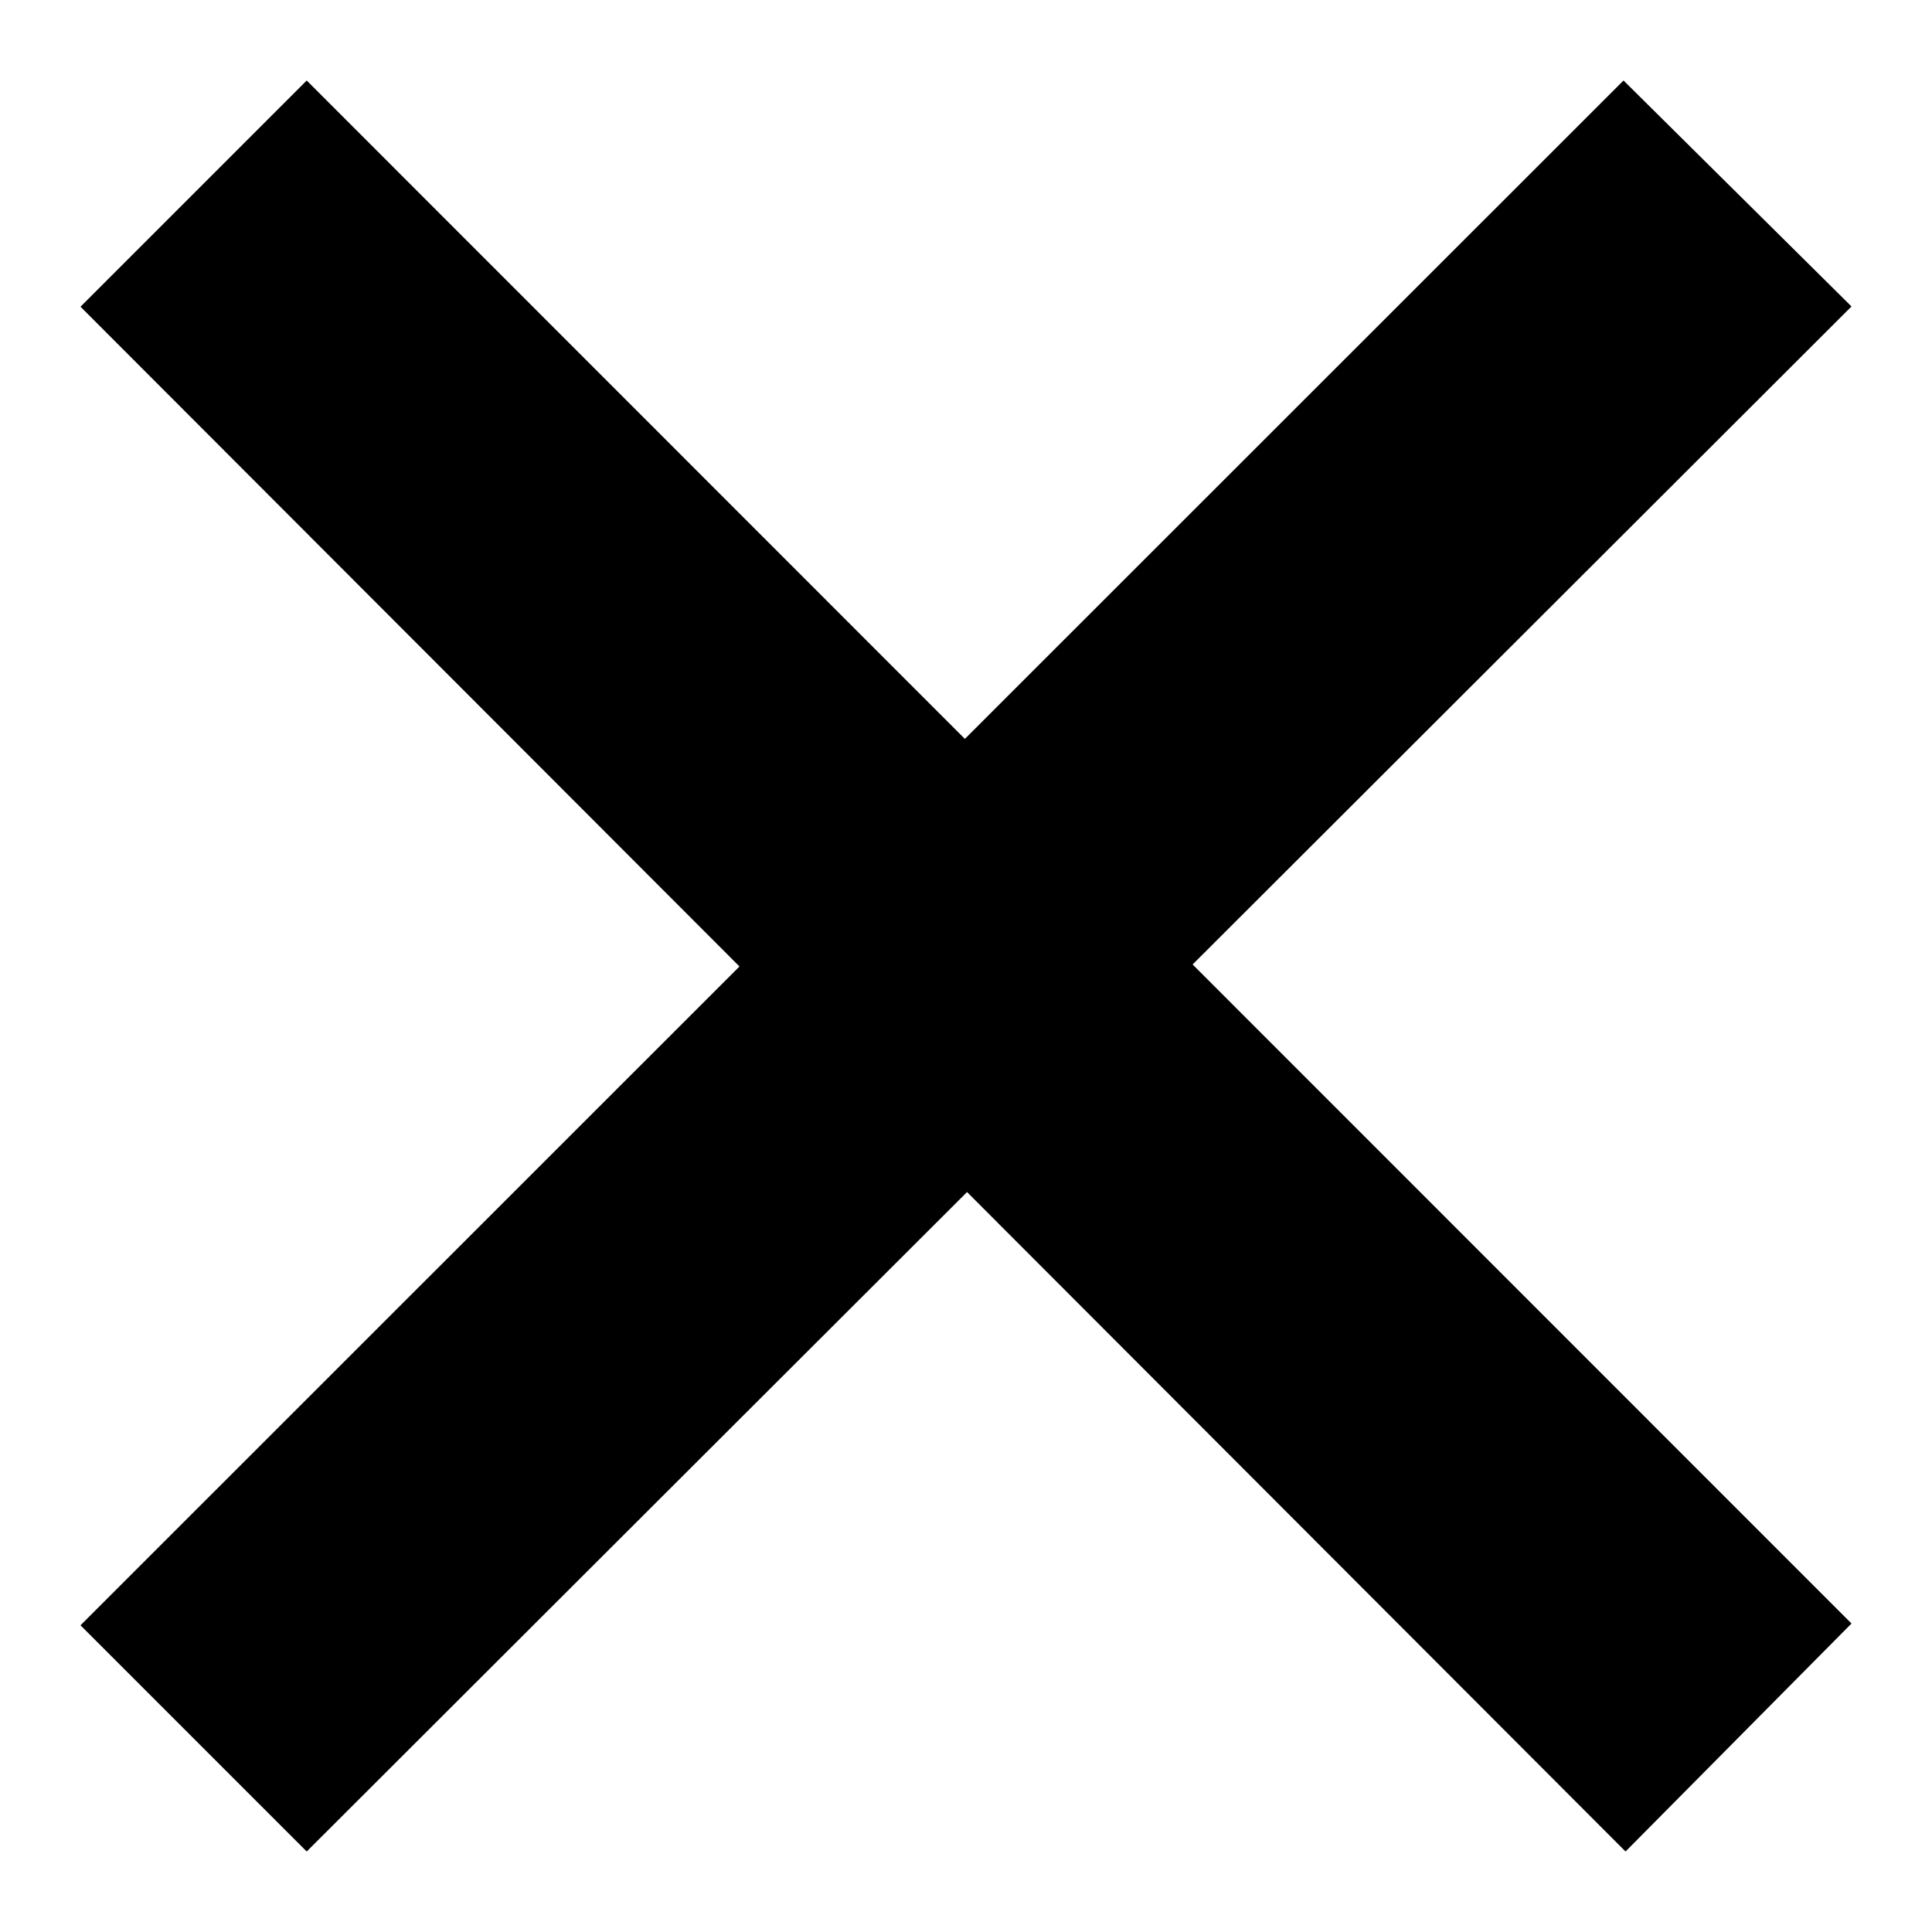
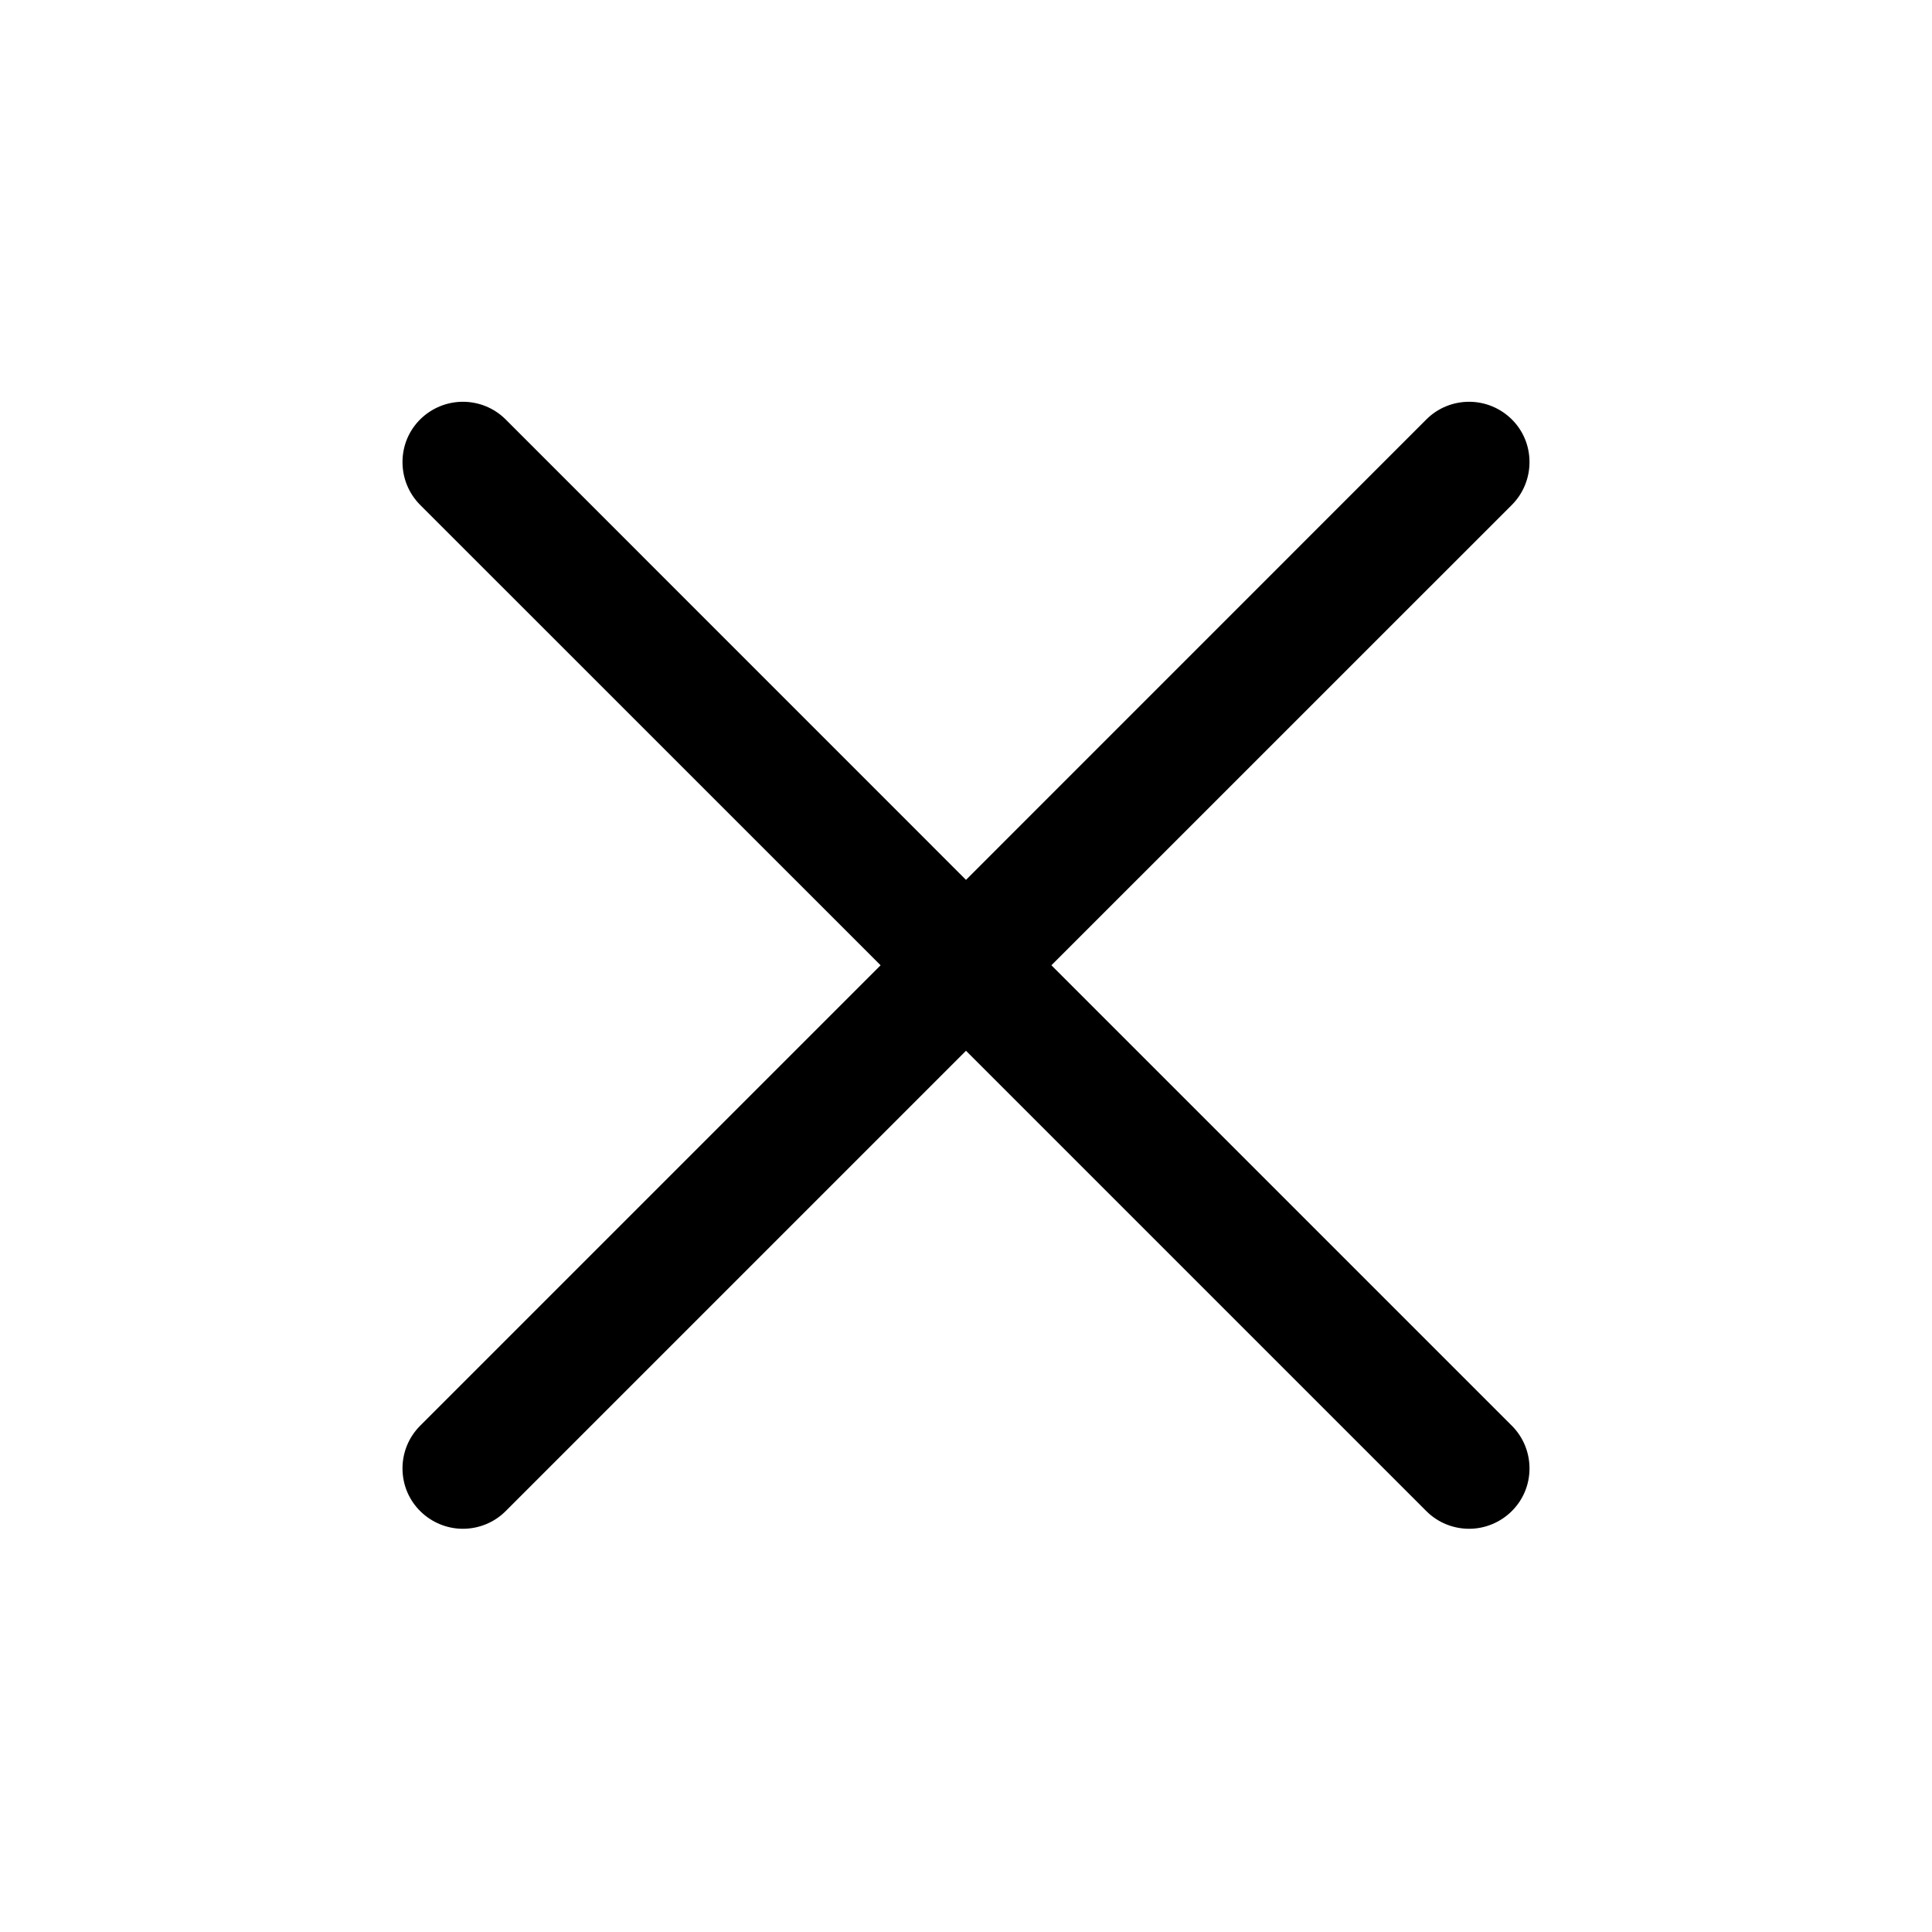
- <svg xmlns="http://www.w3.org/2000/svg" width="24" height="24" viewBox="0 0 24 24">
-   <path d="M23 20.168l-8.185-8.187 8.185-8.174-2.832-2.807-8.182 8.179-8.176-8.179-2.81 2.81 8.186 8.196-8.186 8.184 2.81 2.81 8.203-8.192 8.18 8.192z" />
+ <svg xmlns="http://www.w3.org/2000/svg" clip-rule="evenodd" fill-rule="evenodd" stroke-linejoin="round" stroke-miterlimit="2" viewBox="0 0 24 24">
+   <path d="m12 10.93 5.719-5.72c.146-.146.339-.219.531-.219.404 0 .75.324.75.749 0 .193-.073.385-.219.532l-5.72 5.719 5.719 5.719c.147.147.22.339.22.531 0 .427-.349.75-.75.75-.192 0-.385-.073-.531-.219l-5.719-5.719-5.719 5.719c-.146.146-.339.219-.531.219-.401 0-.75-.323-.75-.75 0-.192.073-.384.22-.531l5.719-5.719-5.72-5.719c-.146-.147-.219-.339-.219-.532 0-.425.346-.749.75-.749.192 0 .385.073.531.219z" />
</svg>
